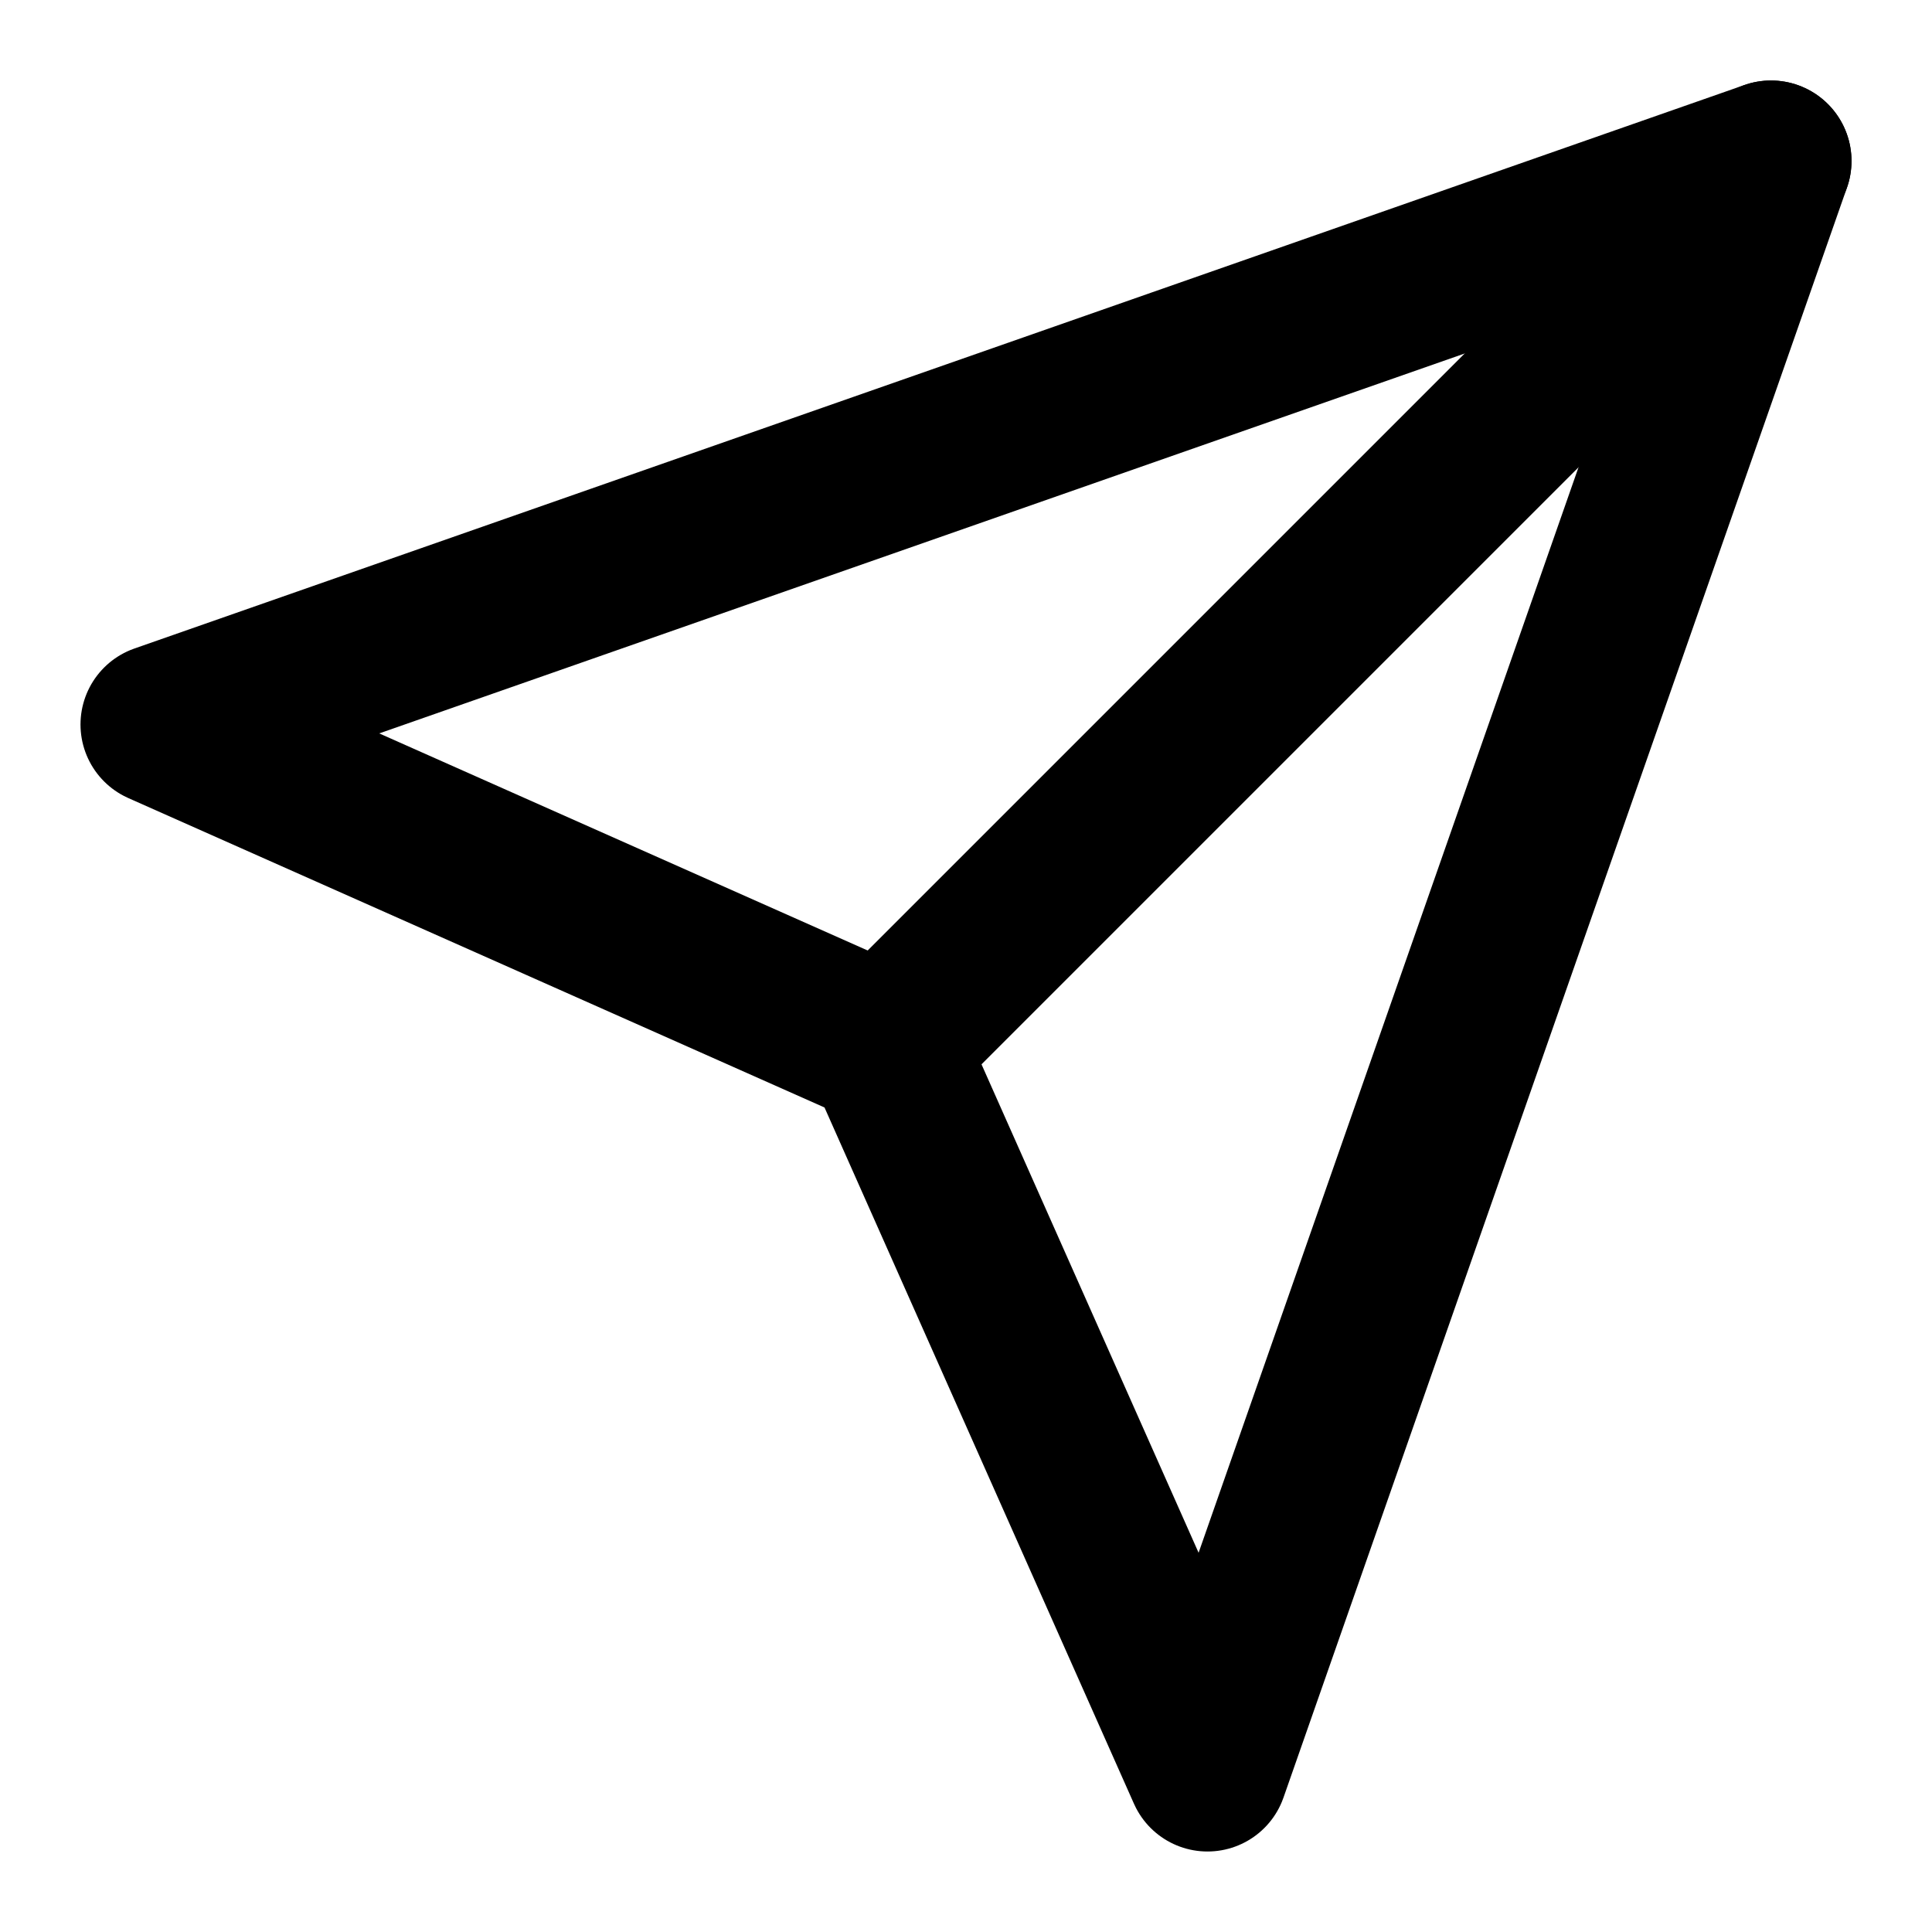
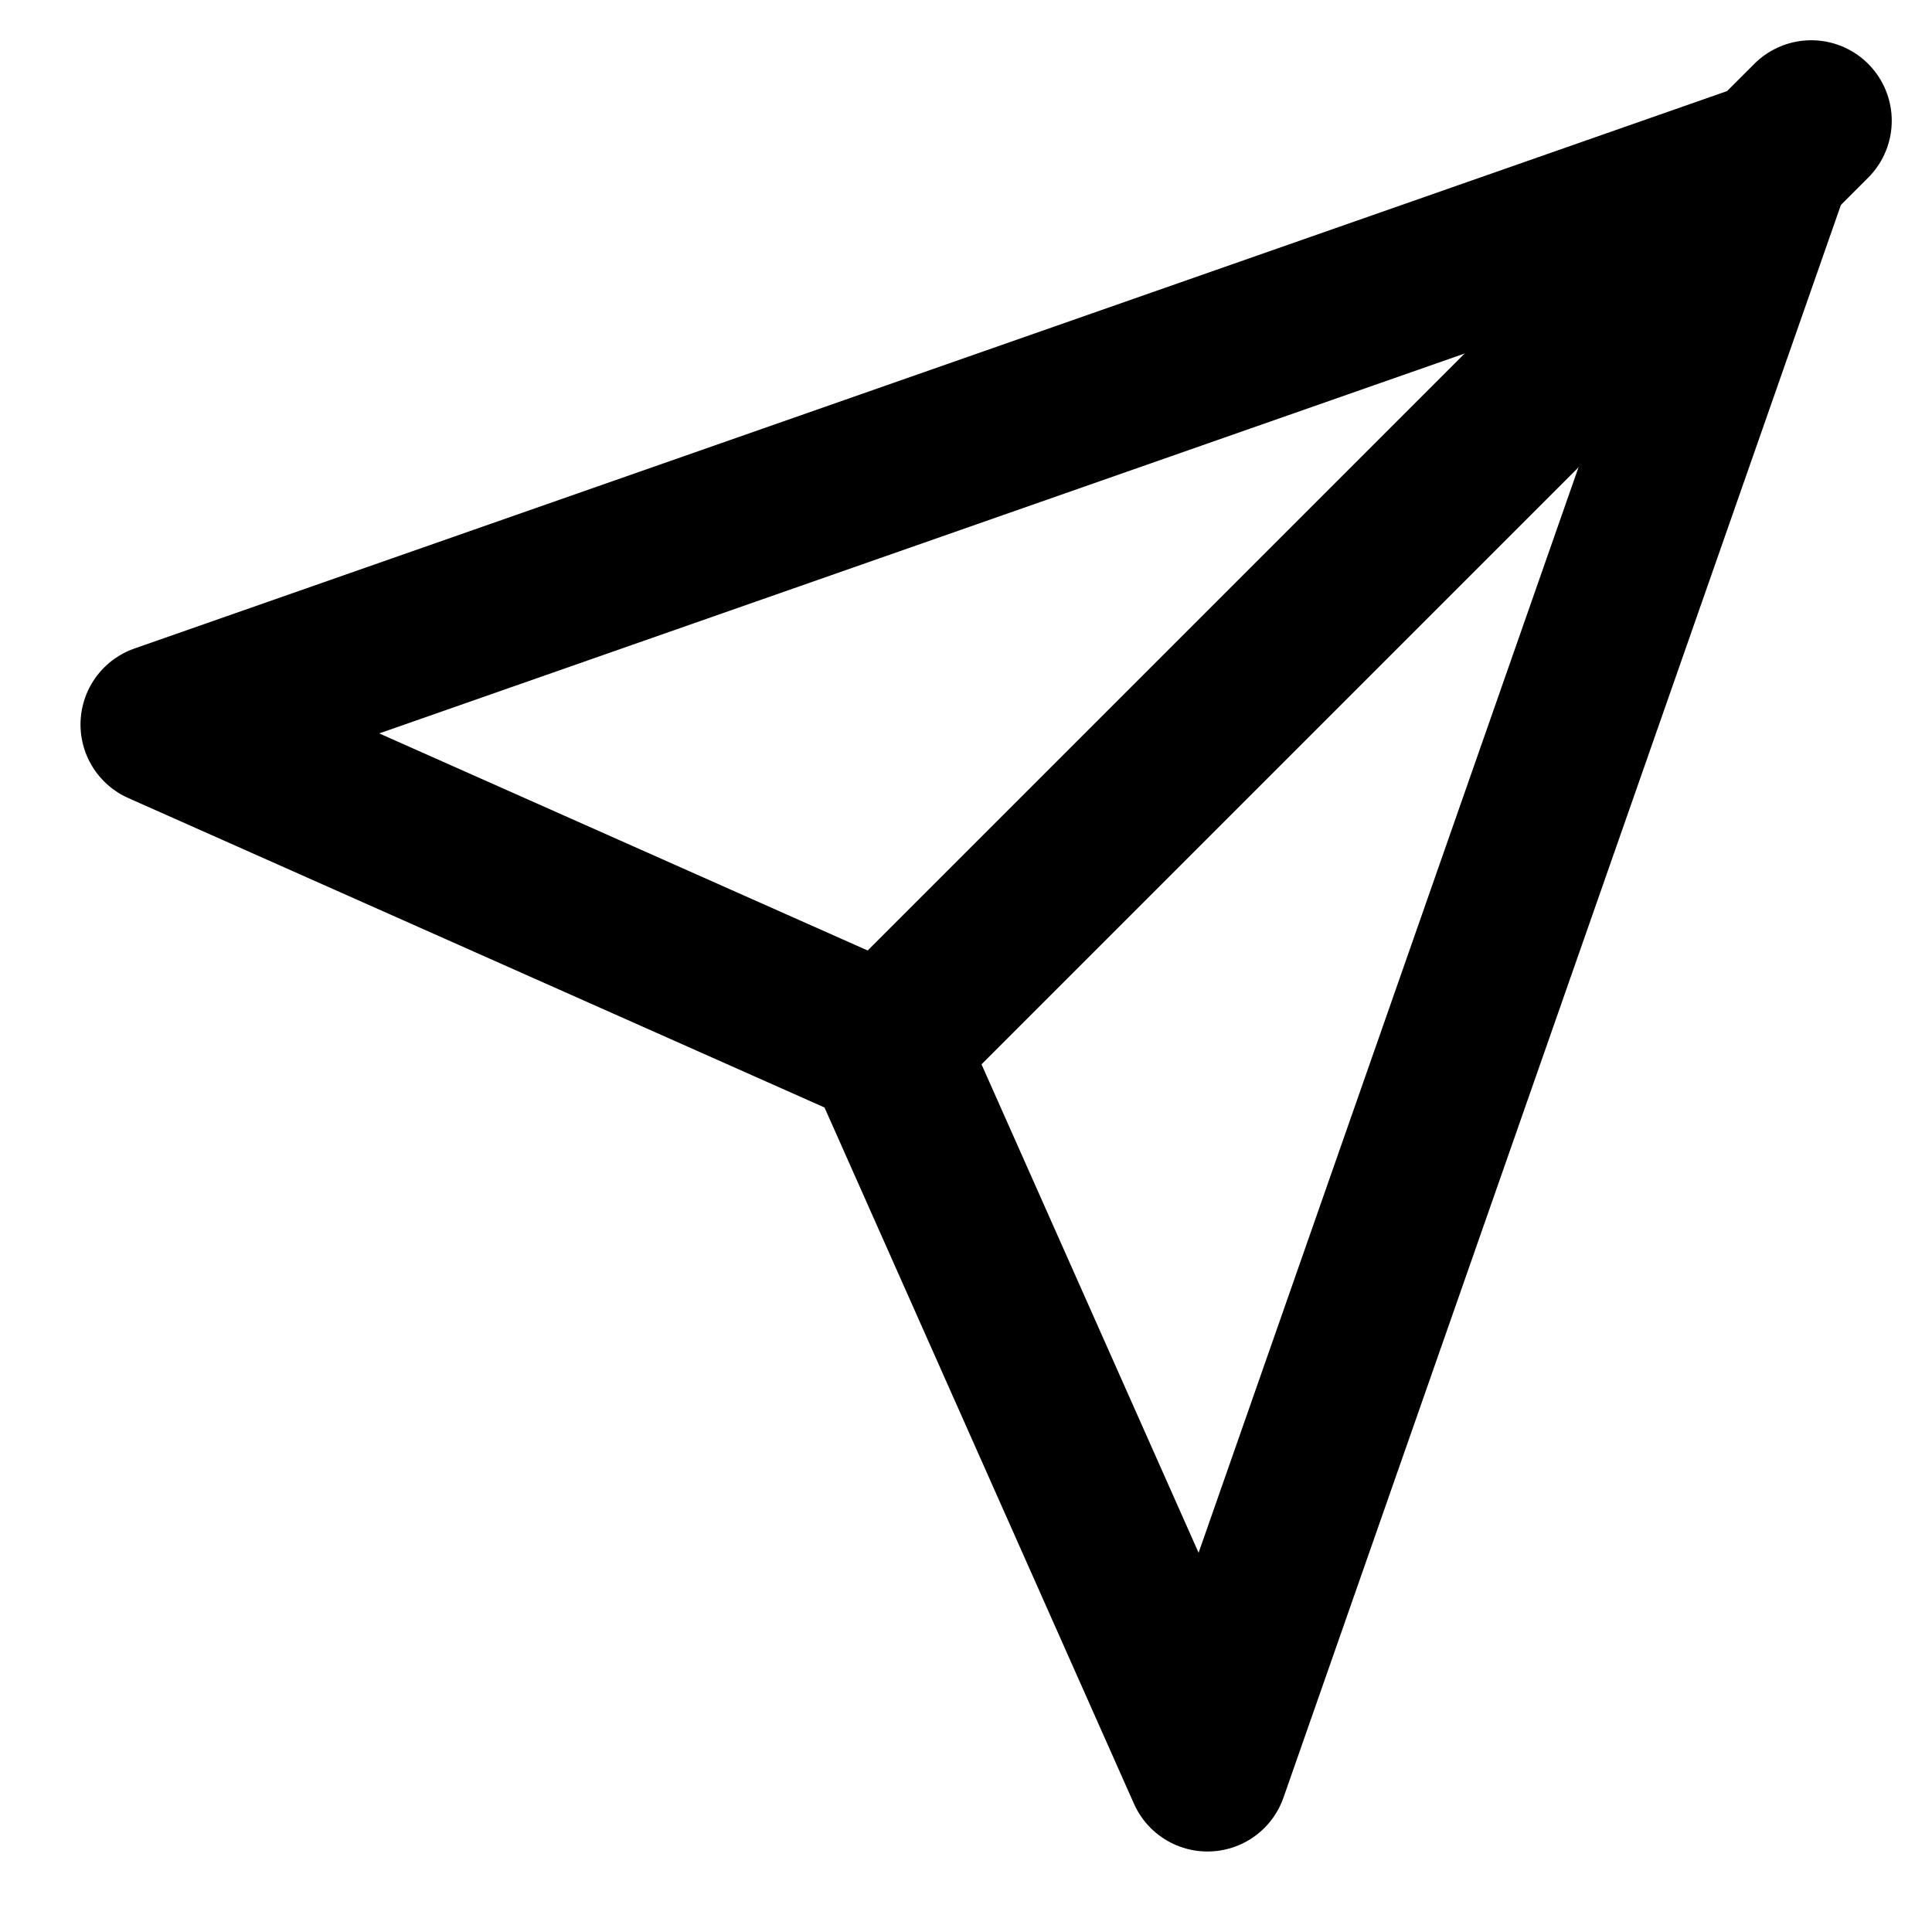
<svg xmlns="http://www.w3.org/2000/svg" width="24" height="24" viewBox="0 0 24 24" fill="none" stroke="currentColor" stroke-width="2" stroke-linecap="round" stroke-linejoin="round" class="feather feather-send">
-   <polygon points="22 2 15 22 11 13 2 9 22 2" />
-   <line x1="22" y1="2" x2="11" y2="13" />
+   <polygon points="22 2 15 22 11 13 2 9 22 2" stroke="currentColor" />
+   <line x1="22.5" y1="1.5" x2="11" y2="13" />
</svg>
